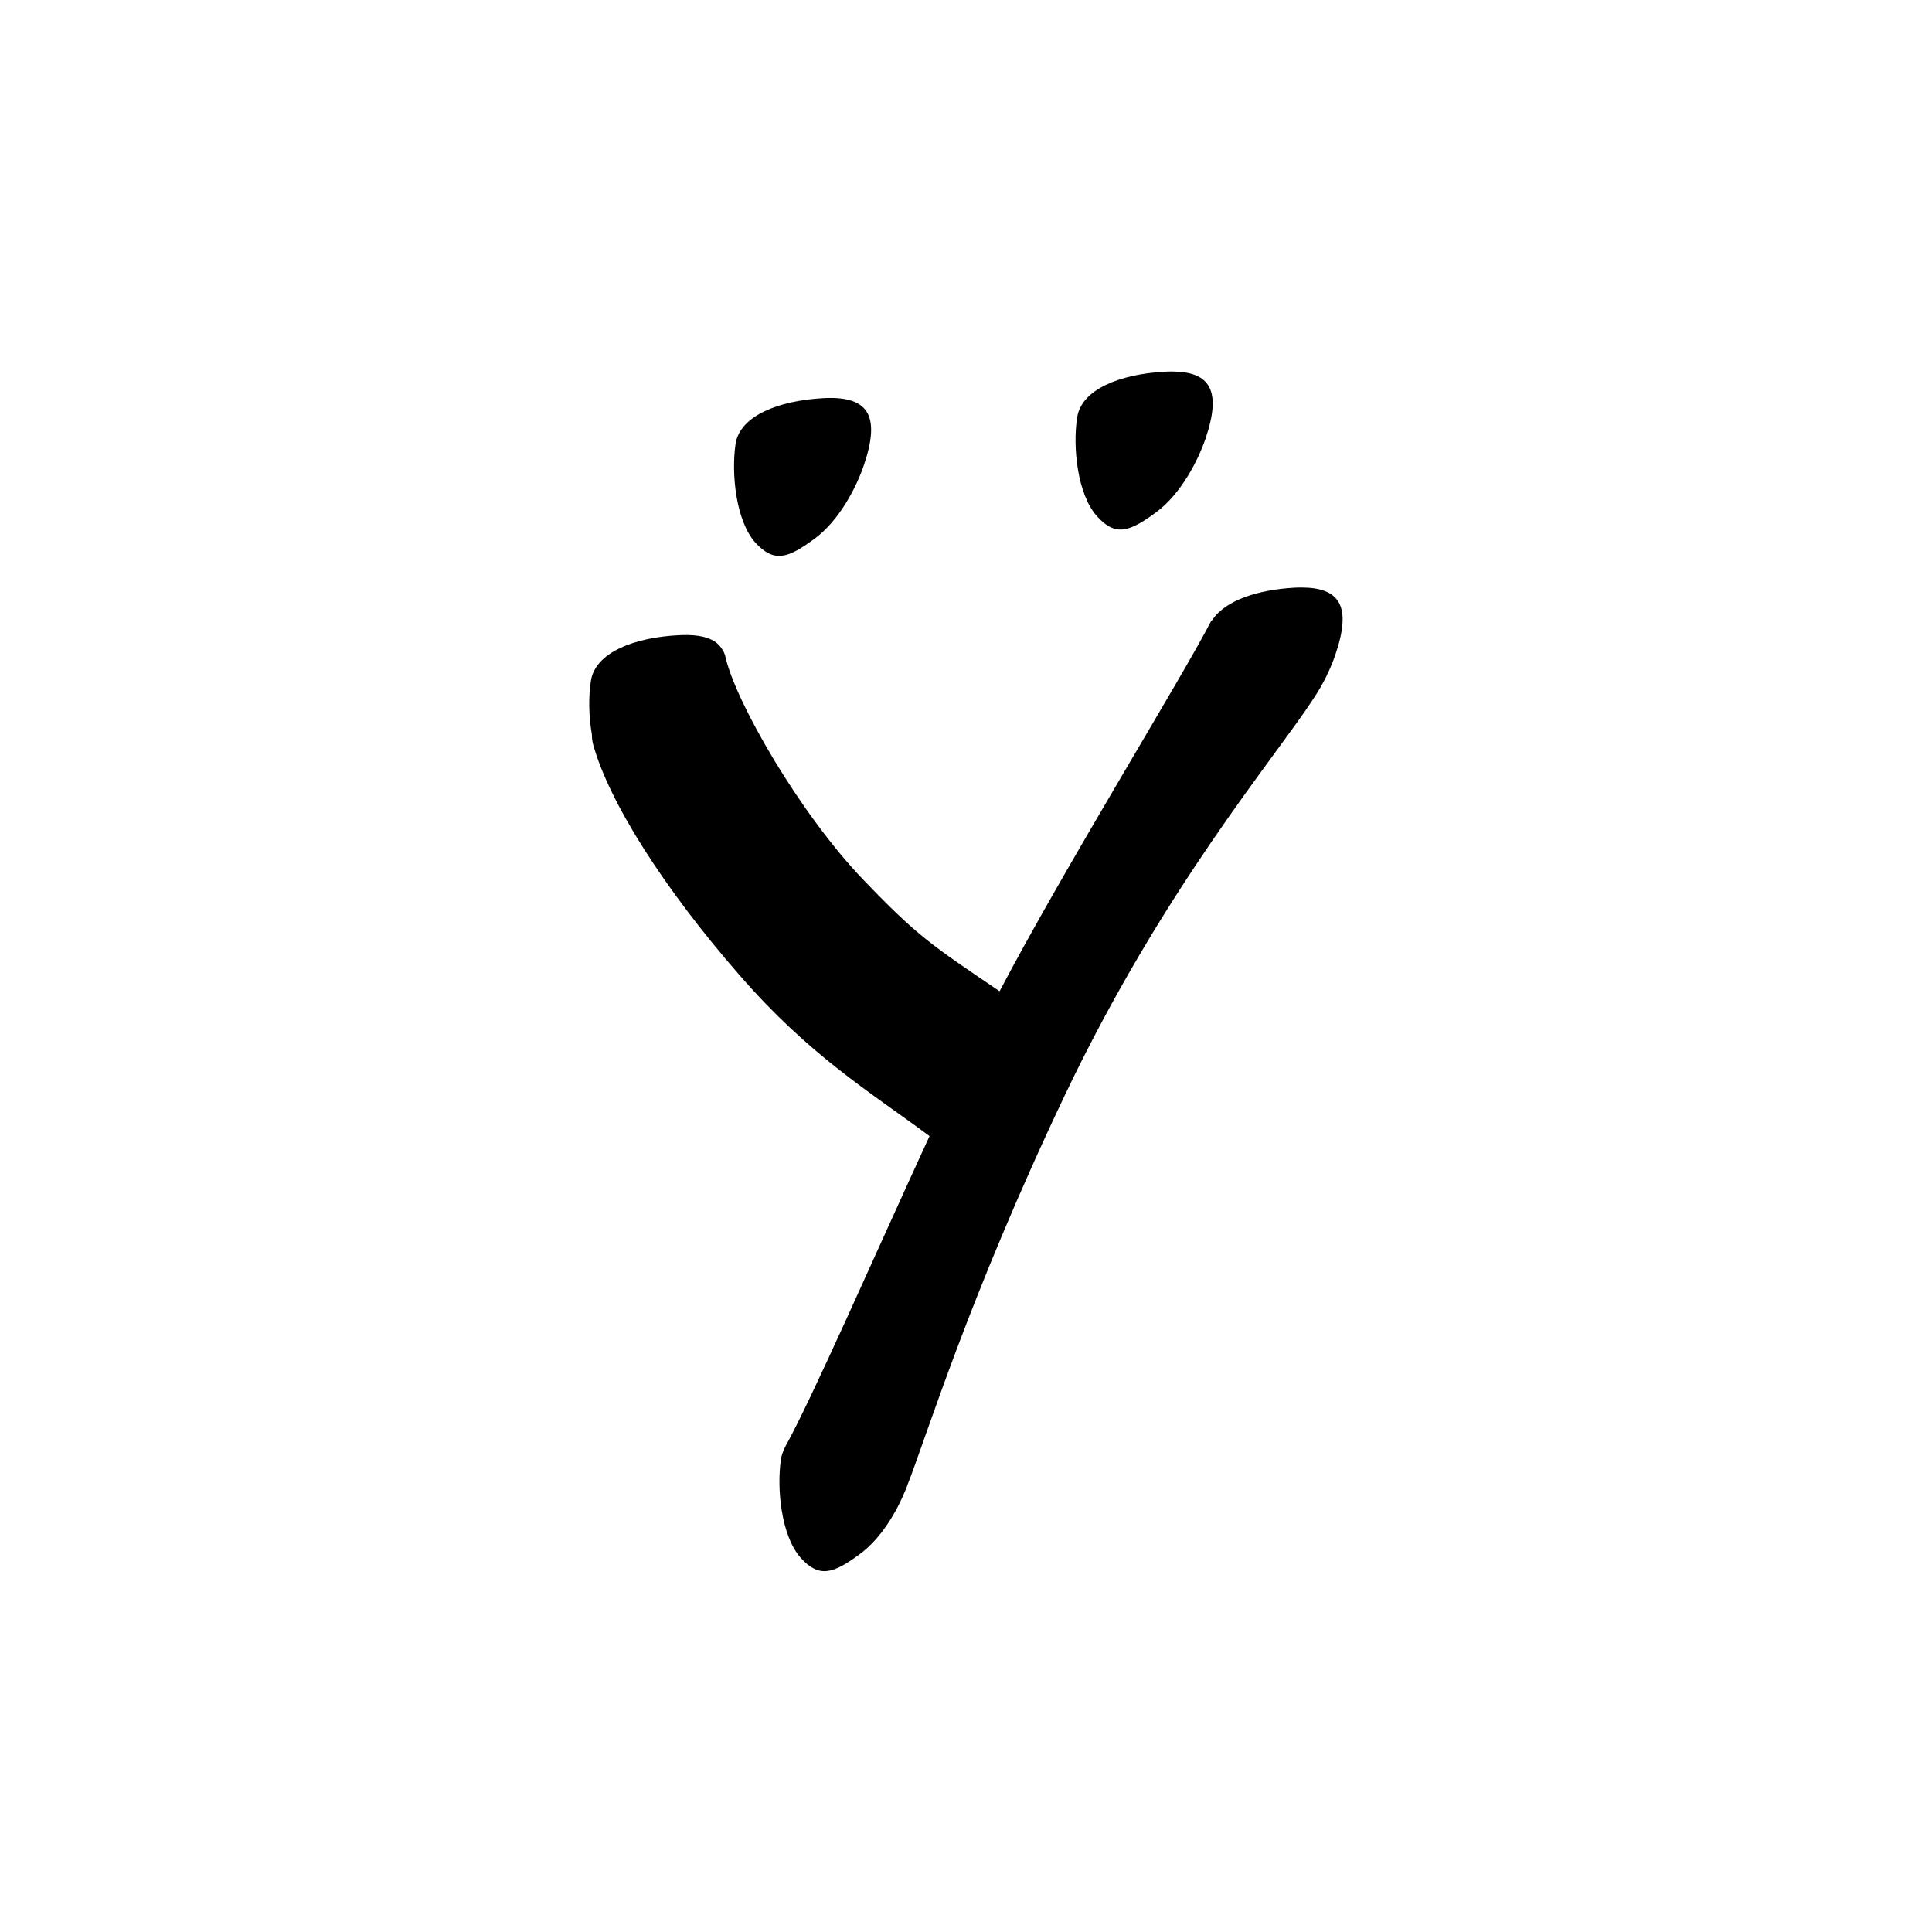
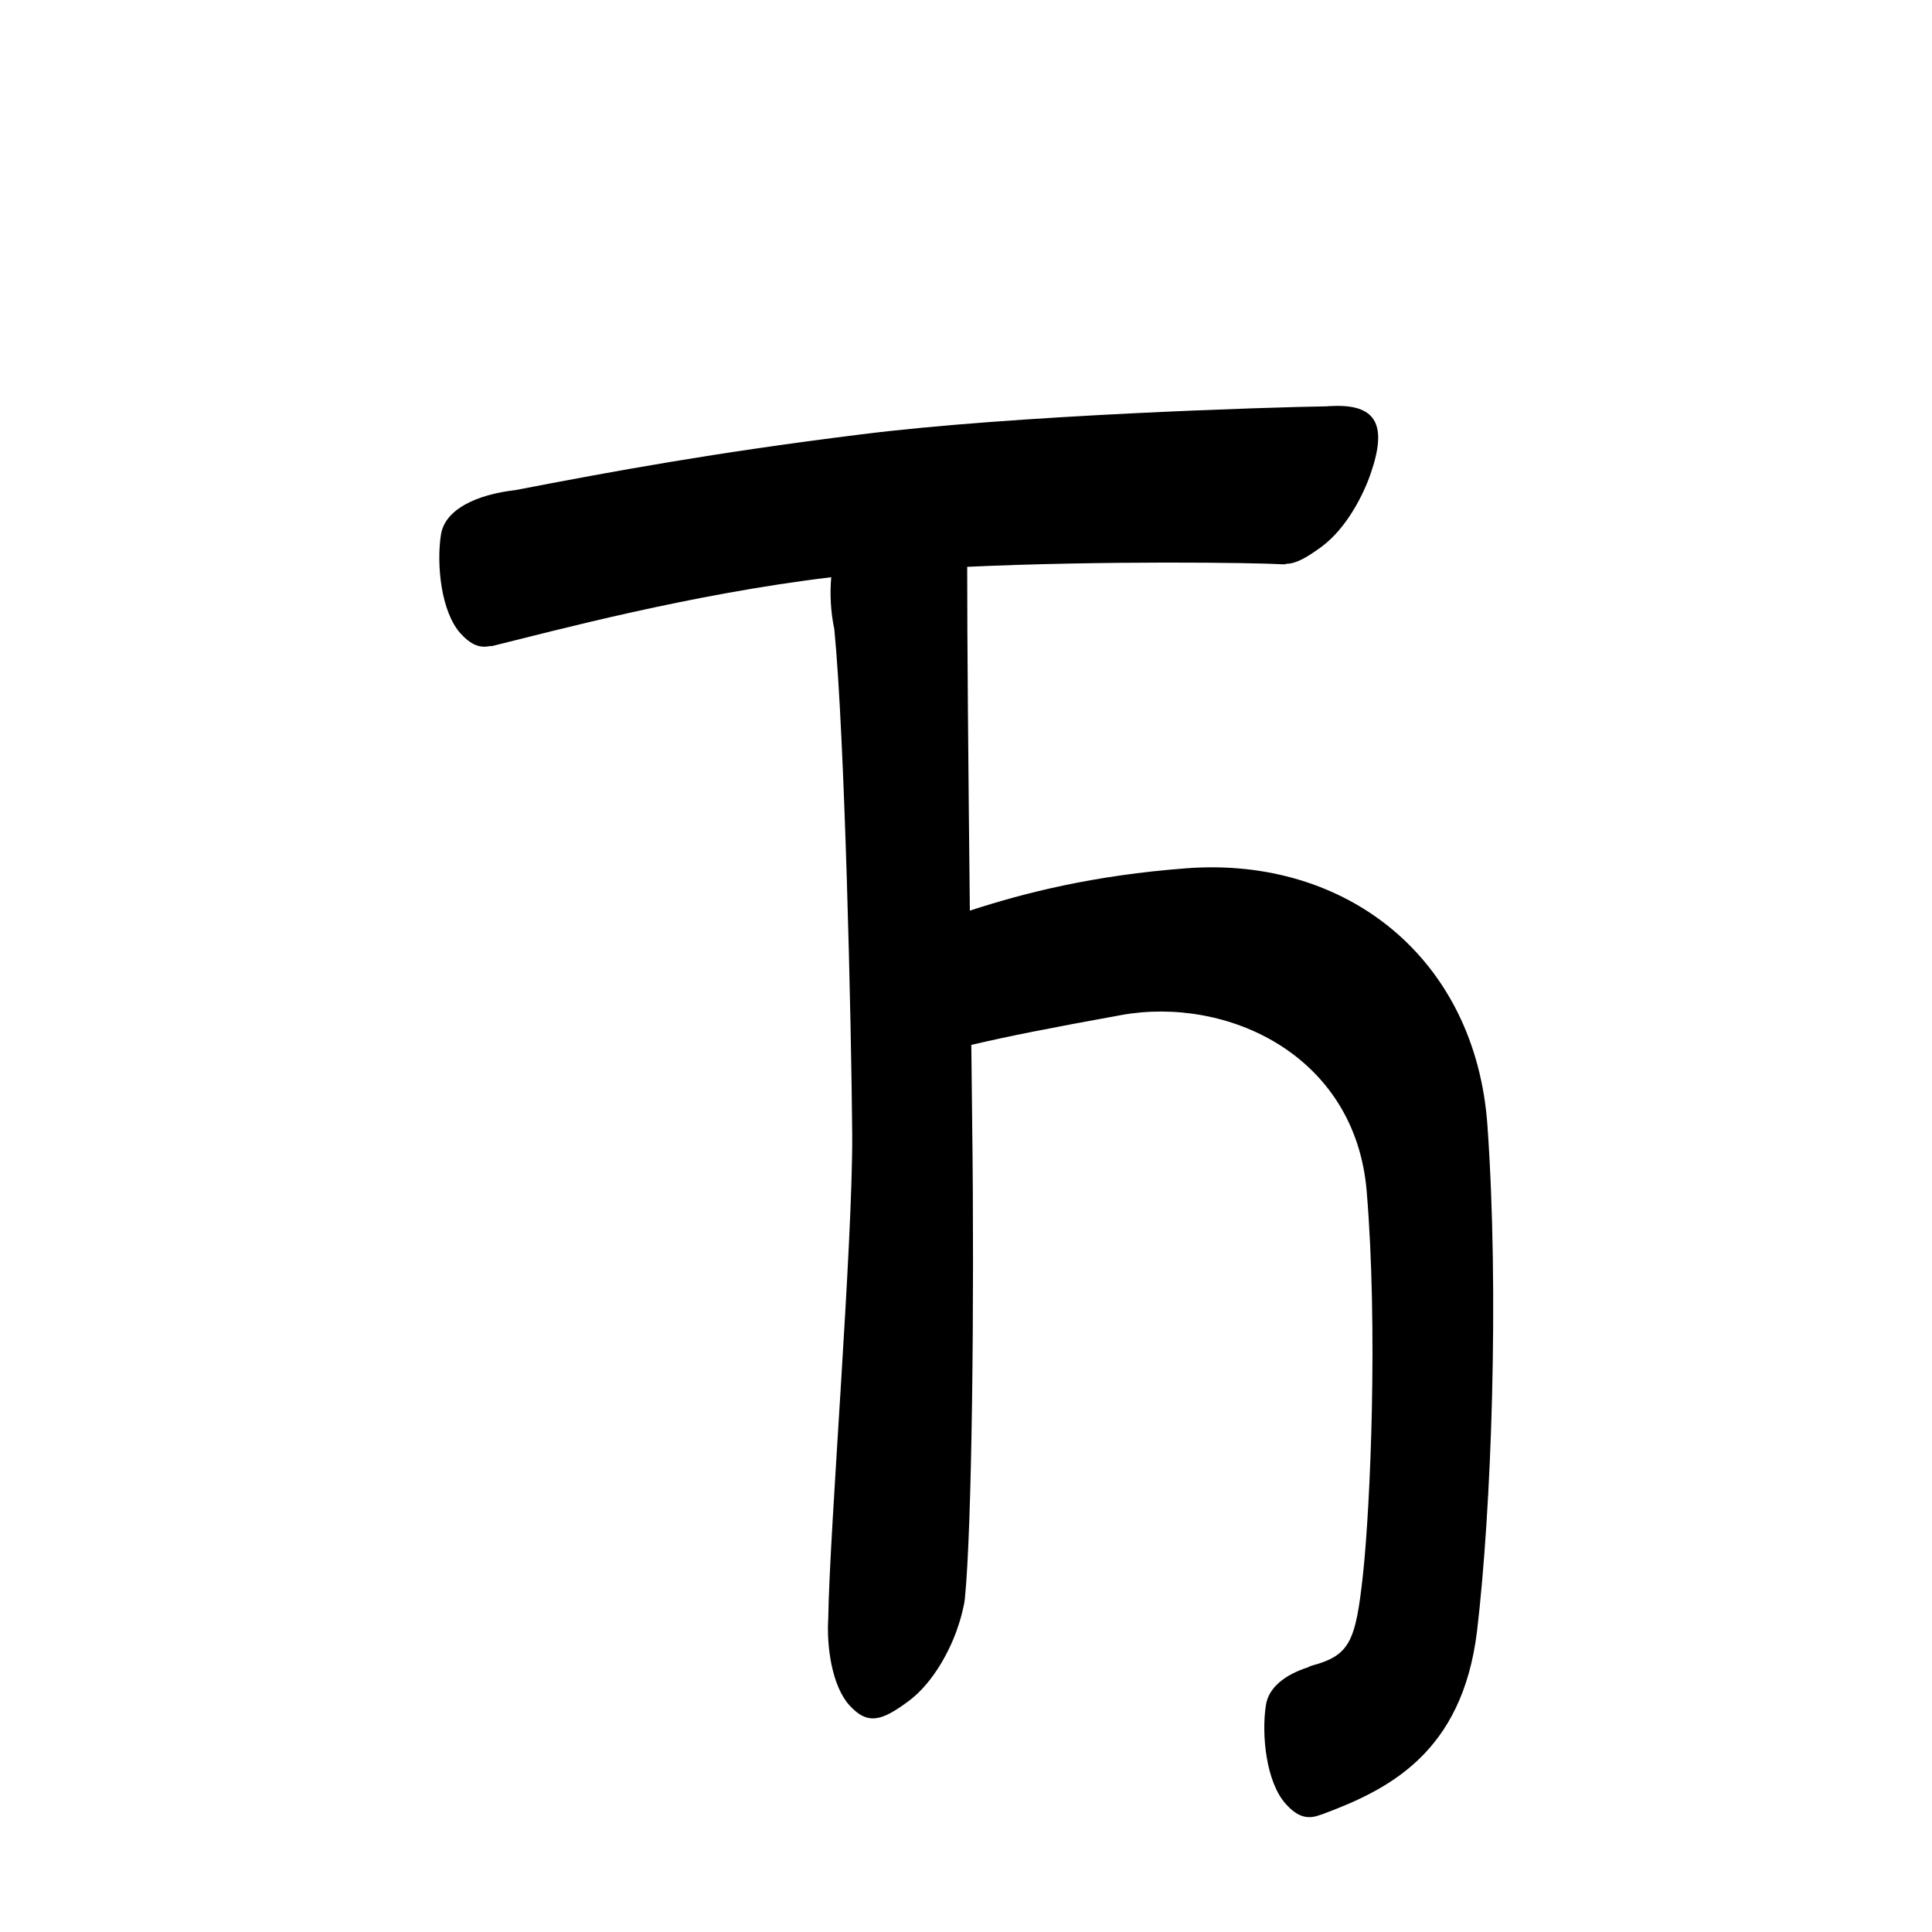
- <svg xmlns="http://www.w3.org/2000/svg" xmlns:ns1="http://xml.openoffice.org/svg/export" version="1.2" width="100mm" height="100mm" viewBox="0 0 10000 10000" preserveAspectRatio="xMidYMid" fill-rule="evenodd" stroke-width="28.222" stroke-linejoin="round" xml:space="preserve" id="svg22">
+ <svg xmlns="http://www.w3.org/2000/svg" xmlns:ns1="http://xml.openoffice.org/svg/export" version="1.2" width="100mm" height="100mm" viewBox="0 0 10000 10000" preserveAspectRatio="xMidYMid" fill-rule="evenodd" stroke-width="28.222" stroke-linejoin="round" xml:space="preserve" id="svg23">
  <defs class="ClipPathGroup" id="defs2">
    <clipPath id="presentation_clip_path_shrink" clipPathUnits="userSpaceOnUse">
      <rect x="10" y="10" width="9980" height="9980" id="rect2" />
    </clipPath>
  </defs>
  <defs class="TextShapeIndex" id="defs3">
-     <g ns1:slide="id1" ns1:id-list="id3 id4 id5 id6 id7 id8 id9" id="g2" />
+     <g ns1:slide="id1" ns1:id-list="id3 id4 id5 id6 id7 id8 id9 id10" id="g2" />
  </defs>
  <defs class="EmbeddedBulletChars" id="defs12">
    <g id="bullet-char-template-57356" transform="scale(0.0004882812,-0.0004882812)">
      <path d="M 580,1141 L 1163,571 580,0 -4,571 580,1141 Z" id="path3" />
    </g>
    <g id="bullet-char-template-57354" transform="scale(0.0004882812,-0.0004882812)">
      <path d="M 8,1128 L 1137,1128 1137,0 8,0 8,1128 Z" id="path4" />
    </g>
    <g id="bullet-char-template-10146" transform="scale(0.0004882812,-0.0004882812)">
      <path d="M 174,0 L 602,739 174,1481 1456,739 174,0 Z M 1358,739 L 309,1346 659,739 1358,739 Z" id="path5" />
    </g>
    <g id="bullet-char-template-10132" transform="scale(0.0004882812,-0.0004882812)">
      <path d="M 2015,739 L 1276,0 717,0 1260,543 174,543 174,936 1260,936 717,1481 1274,1481 2015,739 Z" id="path6" />
    </g>
    <g id="bullet-char-template-10007" transform="scale(0.0004882812,-0.0004882812)">
      <path d="M 0,-2 C -7,14 -16,27 -25,37 L 356,567 C 262,823 215,952 215,954 215,979 228,992 255,992 264,992 276,990 289,987 310,991 331,999 354,1012 L 381,999 492,748 772,1049 836,1024 860,1049 C 881,1039 901,1025 922,1006 886,937 835,863 770,784 769,783 710,716 594,584 L 774,223 C 774,196 753,168 711,139 L 727,119 C 717,90 699,76 672,76 641,76 570,178 457,381 L 164,-76 C 142,-110 111,-127 72,-127 30,-127 9,-110 8,-76 1,-67 -2,-52 -2,-32 -2,-23 -1,-13 0,-2 Z" id="path7" />
    </g>
    <g id="bullet-char-template-10004" transform="scale(0.0004882812,-0.0004882812)">
      <path d="M 285,-33 C 182,-33 111,30 74,156 52,228 41,333 41,471 41,549 55,616 82,672 116,743 169,778 240,778 293,778 328,747 346,684 L 369,508 C 377,444 397,411 428,410 L 1163,1116 C 1174,1127 1196,1133 1229,1133 1271,1133 1292,1118 1292,1087 L 1292,965 C 1292,929 1282,901 1262,881 L 442,47 C 390,-6 338,-33 285,-33 Z" id="path8" />
    </g>
    <g id="bullet-char-template-9679" transform="scale(0.0004882812,-0.0004882812)">
      <path d="M 813,0 C 632,0 489,54 383,161 276,268 223,411 223,592 223,773 276,916 383,1023 489,1130 632,1184 813,1184 992,1184 1136,1130 1245,1023 1353,916 1407,772 1407,592 1407,412 1353,268 1245,161 1136,54 992,0 813,0 Z" id="path9" />
    </g>
    <g id="bullet-char-template-8226" transform="scale(0.0004882812,-0.0004882812)">
      <path d="M 346,457 C 273,457 209,483 155,535 101,586 74,649 74,723 74,796 101,859 155,911 209,963 273,989 346,989 419,989 480,963 531,910 582,859 608,796 608,723 608,648 583,586 532,535 482,483 420,457 346,457 Z" id="path10" />
    </g>
    <g id="bullet-char-template-8211" transform="scale(0.0004882812,-0.0004882812)">
      <path d="M -4,459 L 1135,459 1135,606 -4,606 -4,459 Z" id="path11" />
    </g>
    <g id="bullet-char-template-61548" transform="scale(0.0004882812,-0.0004882812)">
      <path d="M 173,740 C 173,903 231,1043 346,1159 462,1274 601,1332 765,1332 928,1332 1067,1274 1183,1159 1299,1043 1357,903 1357,740 1357,577 1299,437 1183,322 1067,206 928,148 765,148 601,148 462,206 346,322 231,437 173,577 173,740 Z" id="path12" />
    </g>
  </defs>
-   <path id="path13" d="M 6066.968 1922.983 C 6053.902 1922.91 6040.239 1923.267 6025.989 1924.017 C 5798.989 1937.017 5596.008 2014.02 5575.008 2163.02 C 5552.008 2313.02 5576 2558.982 5678 2671.982 C 5774 2778.982 5847.012 2752.016 5982.012 2653.016 C 6115.012 2556.016 6201.999 2378.988 6238.999 2272.988 C 6325.249 2019.863 6262.957 1924.082 6066.968 1922.983 z M 4298.962 2059.823 C 4285.896 2059.797 4272.233 2060.199 4257.983 2061.011 C 4031.983 2074.011 3828.003 2151.015 3807.003 2300.015 C 3785.003 2450.015 3807.994 2694.976 3909.994 2808.976 C 4006.994 2914.976 4079.006 2889.011 4214.006 2790.011 C 4348.006 2692.011 4434.993 2515 4470.993 2409 C 4557.243 2156.813 4494.951 2060.203 4298.962 2059.823 z M 6738.968 3040.951 C 6725.895 3040.878 6712.239 3041.235 6697.989 3041.985 C 6513.091 3052.621 6343.689 3106.161 6276.103 3207.401 C 6272.475 3210.277 6269.281 3213.602 6267.008 3217.995 C 6119.555 3505.14 5511.394 4488.587 5173.741 5130.694 C 4824.009 4893.101 4752.993 4850.48 4465.981 4550.988 C 4142.981 4213.988 3805.983 3634.02 3753.983 3396.02 C 3751.177 3383.708 3746.24 3373.473 3740.082 3364.446 C 3706.234 3303.069 3628.176 3281.19 3508.985 3288.016 C 3282.985 3300.016 3079.005 3377.02 3058.005 3527.02 C 3046.192 3603.546 3046.627 3705.573 3063.689 3802.249 C 3063.688 3819.337 3065.437 3836.306 3069.994 3852.995 C 3152.994 4154.995 3442.004 4605 3824.004 5043 C 4189.837 5464.523 4499.451 5648.636 4811.231 5880.364 C 4521.523 6509.56 4205.966 7233.369 4061.974 7492.979 C 4060.965 7494.802 4060.622 7496.836 4059.959 7498.767 C 4050.989 7516.236 4044.784 7534.93 4041.976 7554.991 C 4019.976 7703.991 4043.018 7950.004 4145.018 8064.004 C 4241.018 8170.004 4313.979 8143.987 4448.979 8044.987 C 4564.525 7960.483 4644.323 7817.33 4687.207 7711.519 C 4687.433 7710.984 4687.763 7710.562 4687.983 7710.02 C 4690.706 7703.431 4694.7 7692.121 4697.646 7684.647 C 4697.725 7684.434 4697.774 7684.239 4697.853 7684.027 C 4795.594 7435.802 5016.266 6709.913 5510 5672.005 C 6019 4602.005 6598.019 3923.986 6796.019 3619.986 C 6796.232 3619.654 6796.284 3619.239 6796.484 3618.901 C 6851.455 3538.563 6889.986 3452.88 6910.999 3391.008 C 6998.187 3137.883 6935.063 3042.05 6738.968 3040.951 z " />
+   <path id="path13" d="M 6922.988 2100.802 C 6909.915 2100.777 6896.259 2101.178 6882.009 2101.99 C 6876.699 2102.296 6871.478 2102.803 6866.196 2103.179 C 6573.292 2107.609 5246.096 2148.415 4451.976 2249.01 C 3694.887 2343.184 3174.18 2439.108 2668.054 2536.693 C 2468.947 2559.582 2300.972 2635.254 2281.98 2770.012 C 2258.98 2920.012 2281.989 3166.025 2383.989 3279.025 C 2437.893 3337.93 2484.092 3356.014 2537.83 3343.517 C 2540.882 3344.562 2543.929 3344.903 2546.976 3343.982 C 2869.985 3264.414 3576.174 3074.689 4302.528 2987.725 C 4294.979 3067.698 4298.93 3165.993 4318.393 3256.39 C 4372.566 3810.705 4406.368 5296.913 4410.997 5868.996 C 4414.662 6436.105 4293.614 7919.145 4287.077 8375.044 C 4277.762 8523.695 4306.367 8725.834 4396.011 8826.024 C 4492.011 8932.024 4565.023 8906.008 4700.023 8807.008 C 4834.023 8709.008 4920.976 8531.979 4955.976 8426.979 C 4969.136 8389.04 4978.799 8354.773 4985.277 8323.678 C 4989.189 8308.281 4992.426 8292.499 4994.01 8275.981 C 5031.01 7909.981 5043.993 6731.979 5031.993 5812.979 C 5030.63 5699.27 5029.047 5537.817 5027.548 5408.352 C 5227.356 5361.676 5424.167 5322.937 5803.005 5253.994 C 6349.005 5154.994 7014.987 5457.98 7073.987 6165.98 C 7132.987 6873.98 7093.021 7794.996 7055.021 8146.996 C 7017.021 8498.996 6986.007 8568.024 6791.007 8621.024 C 6784.116 8622.887 6777.366 8625.914 6770.749 8629.654 C 6651.657 8668.299 6565.298 8733.66 6552.003 8827.988 C 6529.003 8977.988 6552.994 9224.001 6654.994 9337.001 C 6716.367 9405.406 6768.394 9418.824 6833.175 9393.897 C 6836.493 9392.825 6839.589 9392.268 6842.993 9391.003 C 7181.993 9265.003 7568.011 9076.999 7645.011 8442.999 C 7720.011 7810.999 7760.013 6692.001 7699.013 5826.001 C 7638.013 4960.001 6970.018 4432.989 6144.018 4493.989 C 5656.407 4530.501 5296.055 4623.198 5019.952 4713.459 C 5012.304 3995.259 5005.81 3298.712 5006.206 2933.878 C 5706.435 2901.806 6486.185 2911.745 6646.003 2921.01 C 6649.852 2921.189 6654.144 2920.073 6658.663 2918.22 C 6709.342 2917.436 6764.588 2885.168 6839.014 2830.99 C 6972.014 2732.99 7059.019 2555.98 7095.019 2449.98 C 7182.207 2197.792 7119.083 2101.183 6922.988 2100.802 z " />
</svg>
